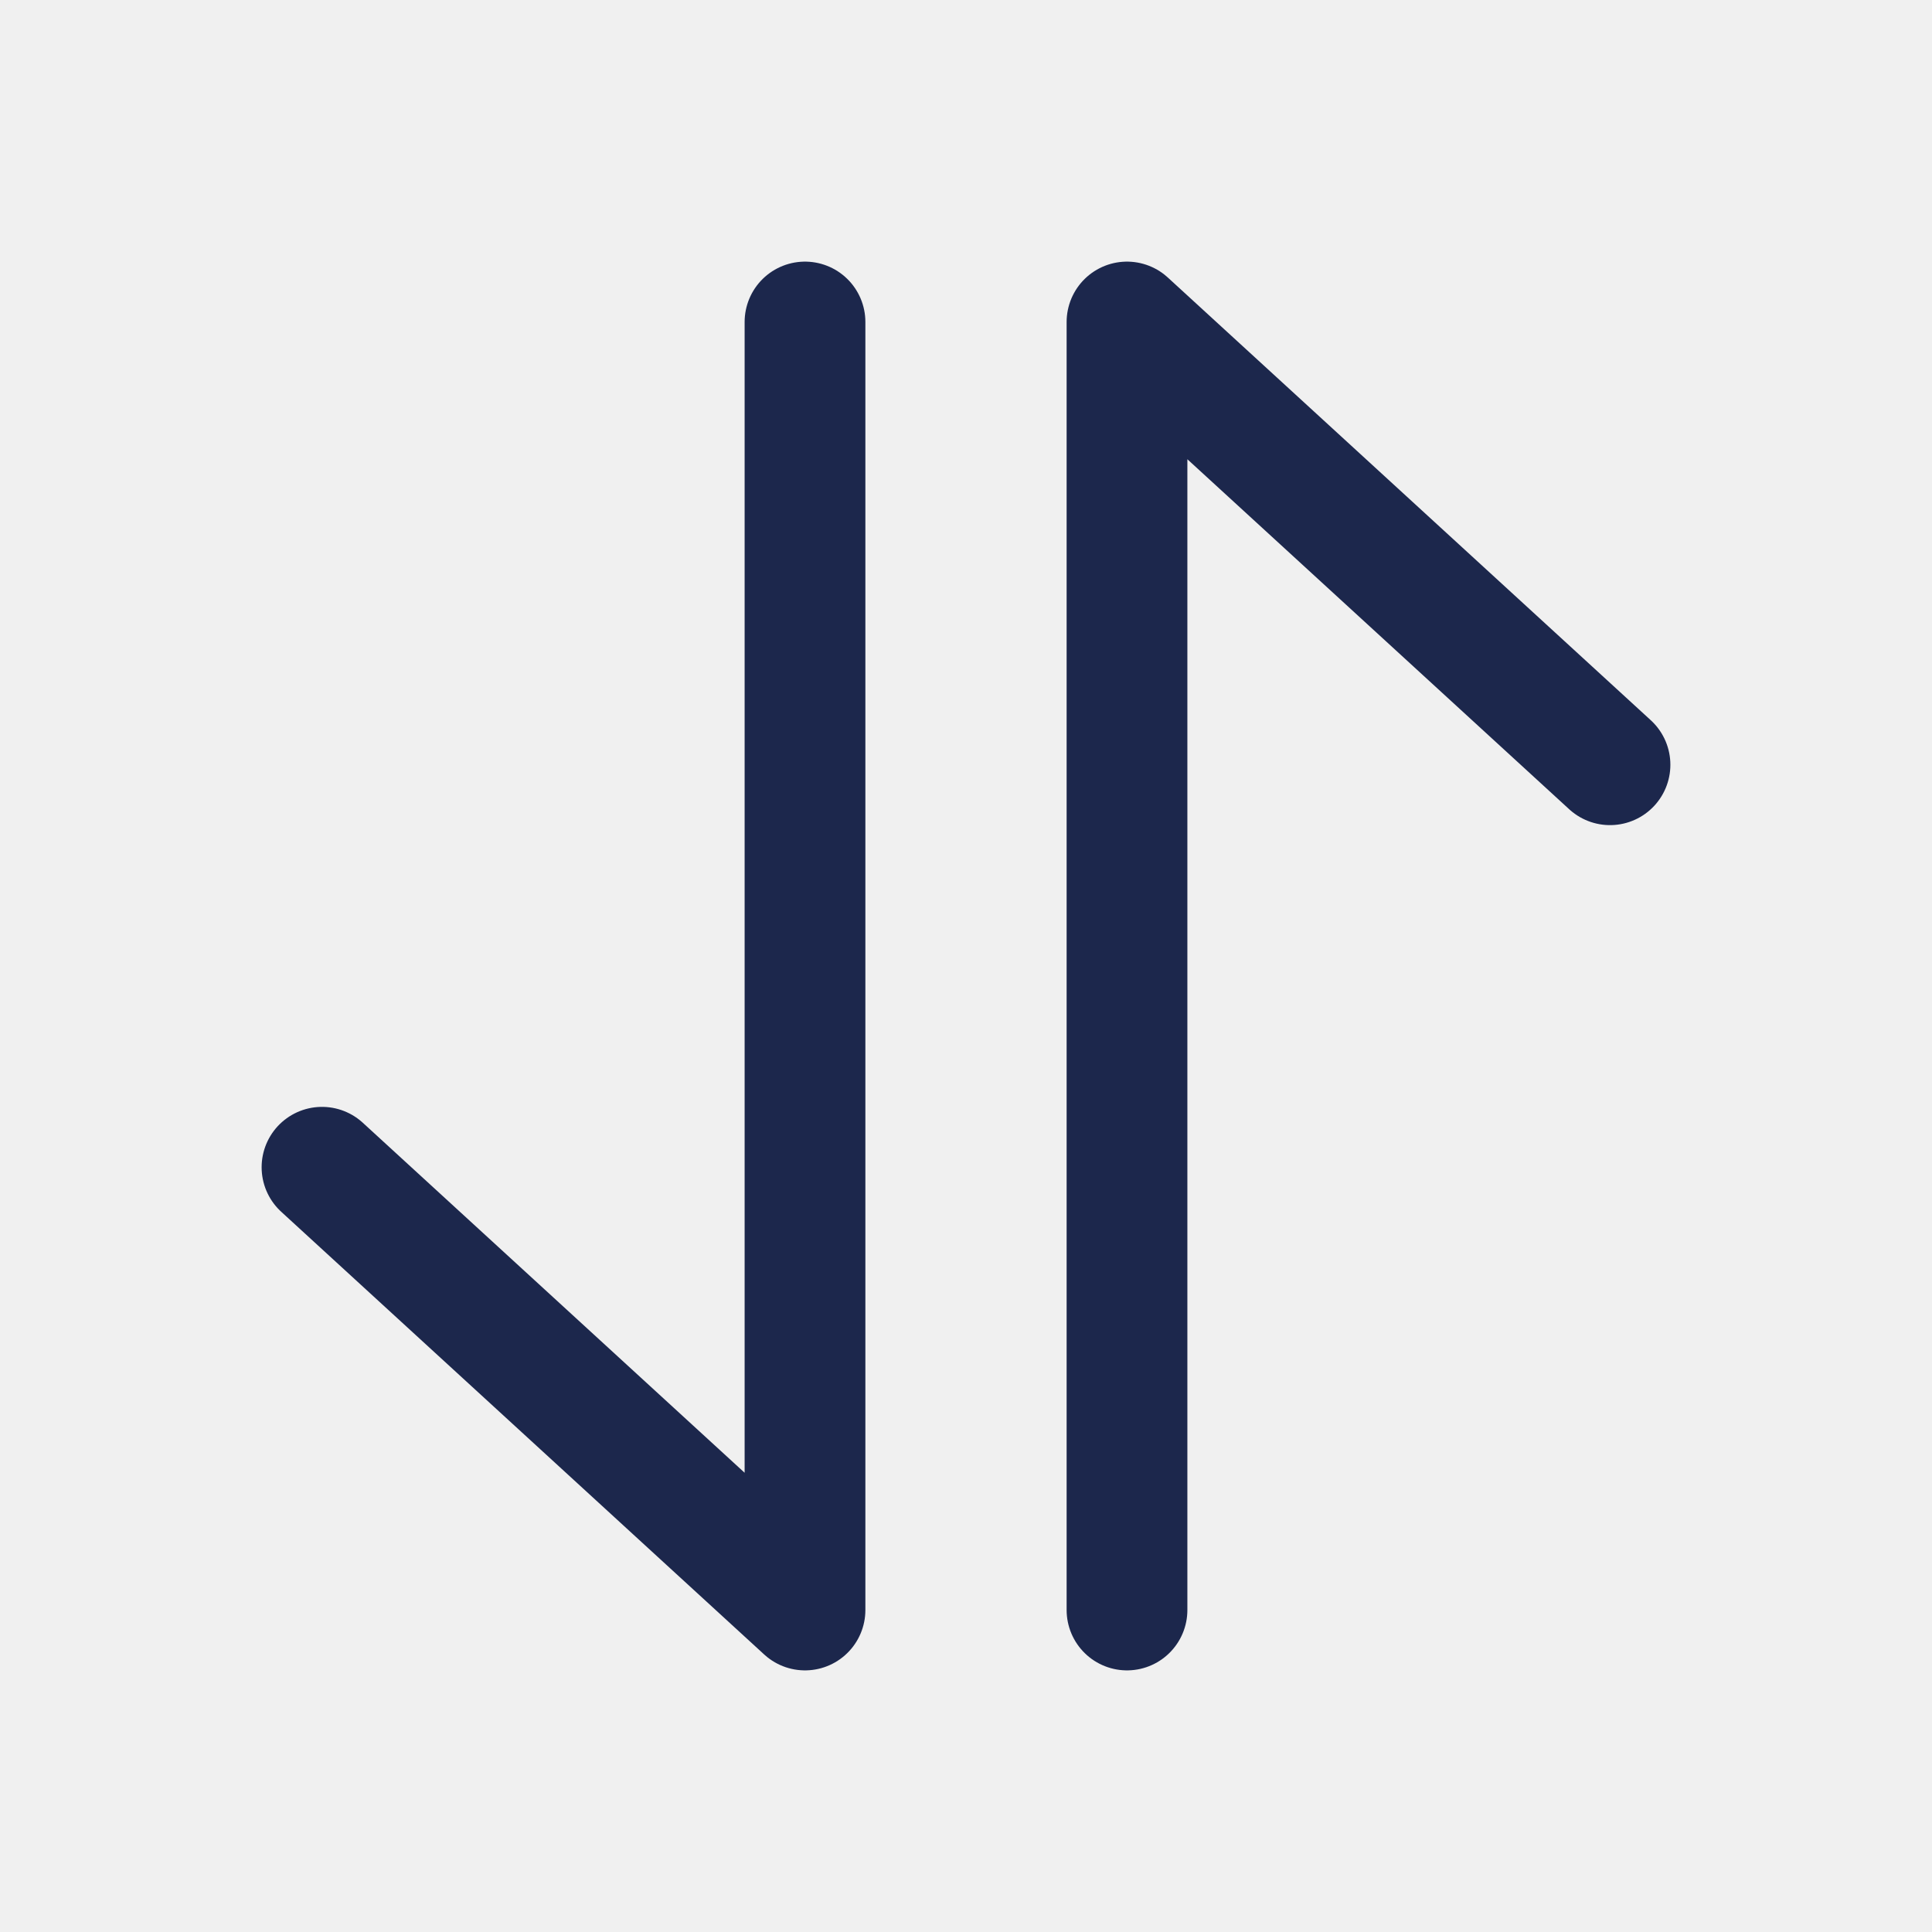
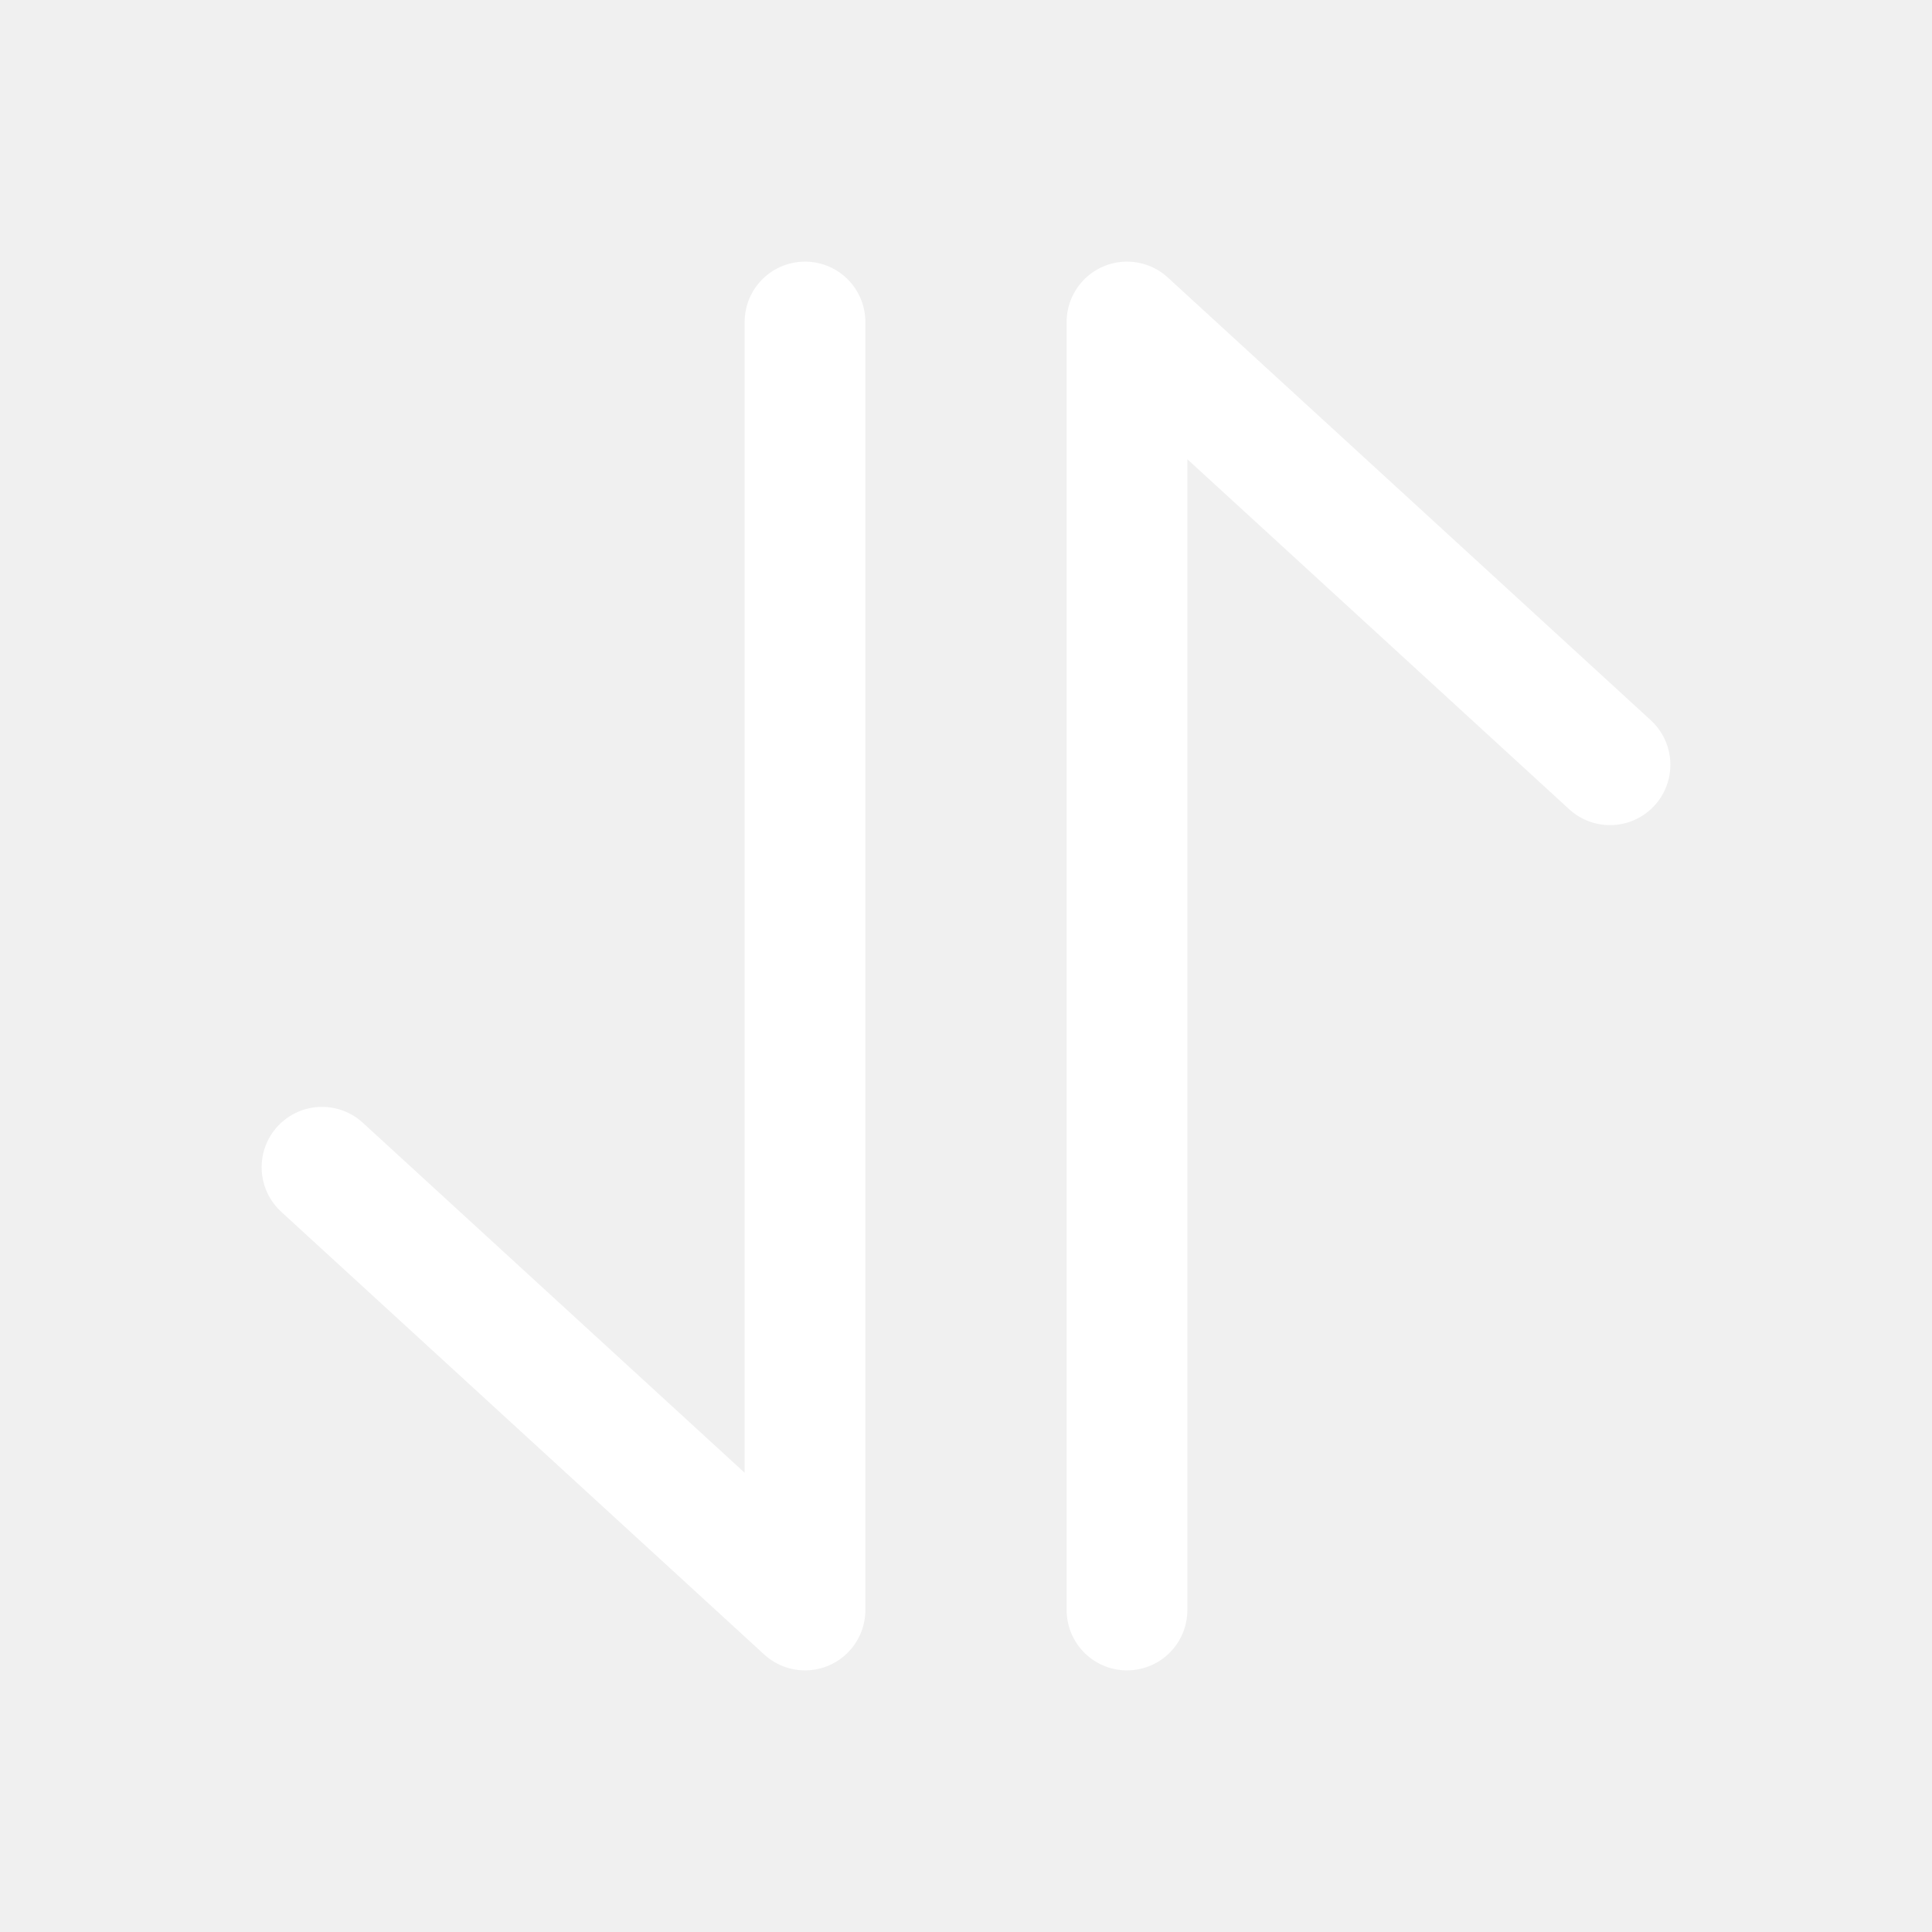
- <svg xmlns="http://www.w3.org/2000/svg" width="800px" height="800px" viewBox="0 0 24 24" fill="none">
-   <path d="M10 4L10 20L4 14.5" stroke="#1C274C" stroke-width="1.5" stroke-linecap="round" stroke-linejoin="round" />
-   <path d="M14 20L14 4L20 9.5" stroke="#1C274C" stroke-width="1.5" stroke-linecap="round" stroke-linejoin="round" />
+ <svg xmlns="http://www.w3.org/2000/svg" viewBox="0 0 24 24" fill="none" stroke="#ffffff">
+   <g id="SVGRepo_bgCarrier" stroke-width="0" />
+   <g id="SVGRepo_tracerCarrier" stroke-linecap="round" stroke-linejoin="round" />
+   <g id="SVGRepo_iconCarrier">
+     <path d="M10 4L10 20L4 14.5" stroke="#ffffff" stroke-width="1.5" stroke-linecap="round" stroke-linejoin="round" />
+     <path d="M14 20L14 4L20 9.5" stroke="#ffffff" stroke-width="1.5" stroke-linecap="round" stroke-linejoin="round" />
+   </g>
</svg>
